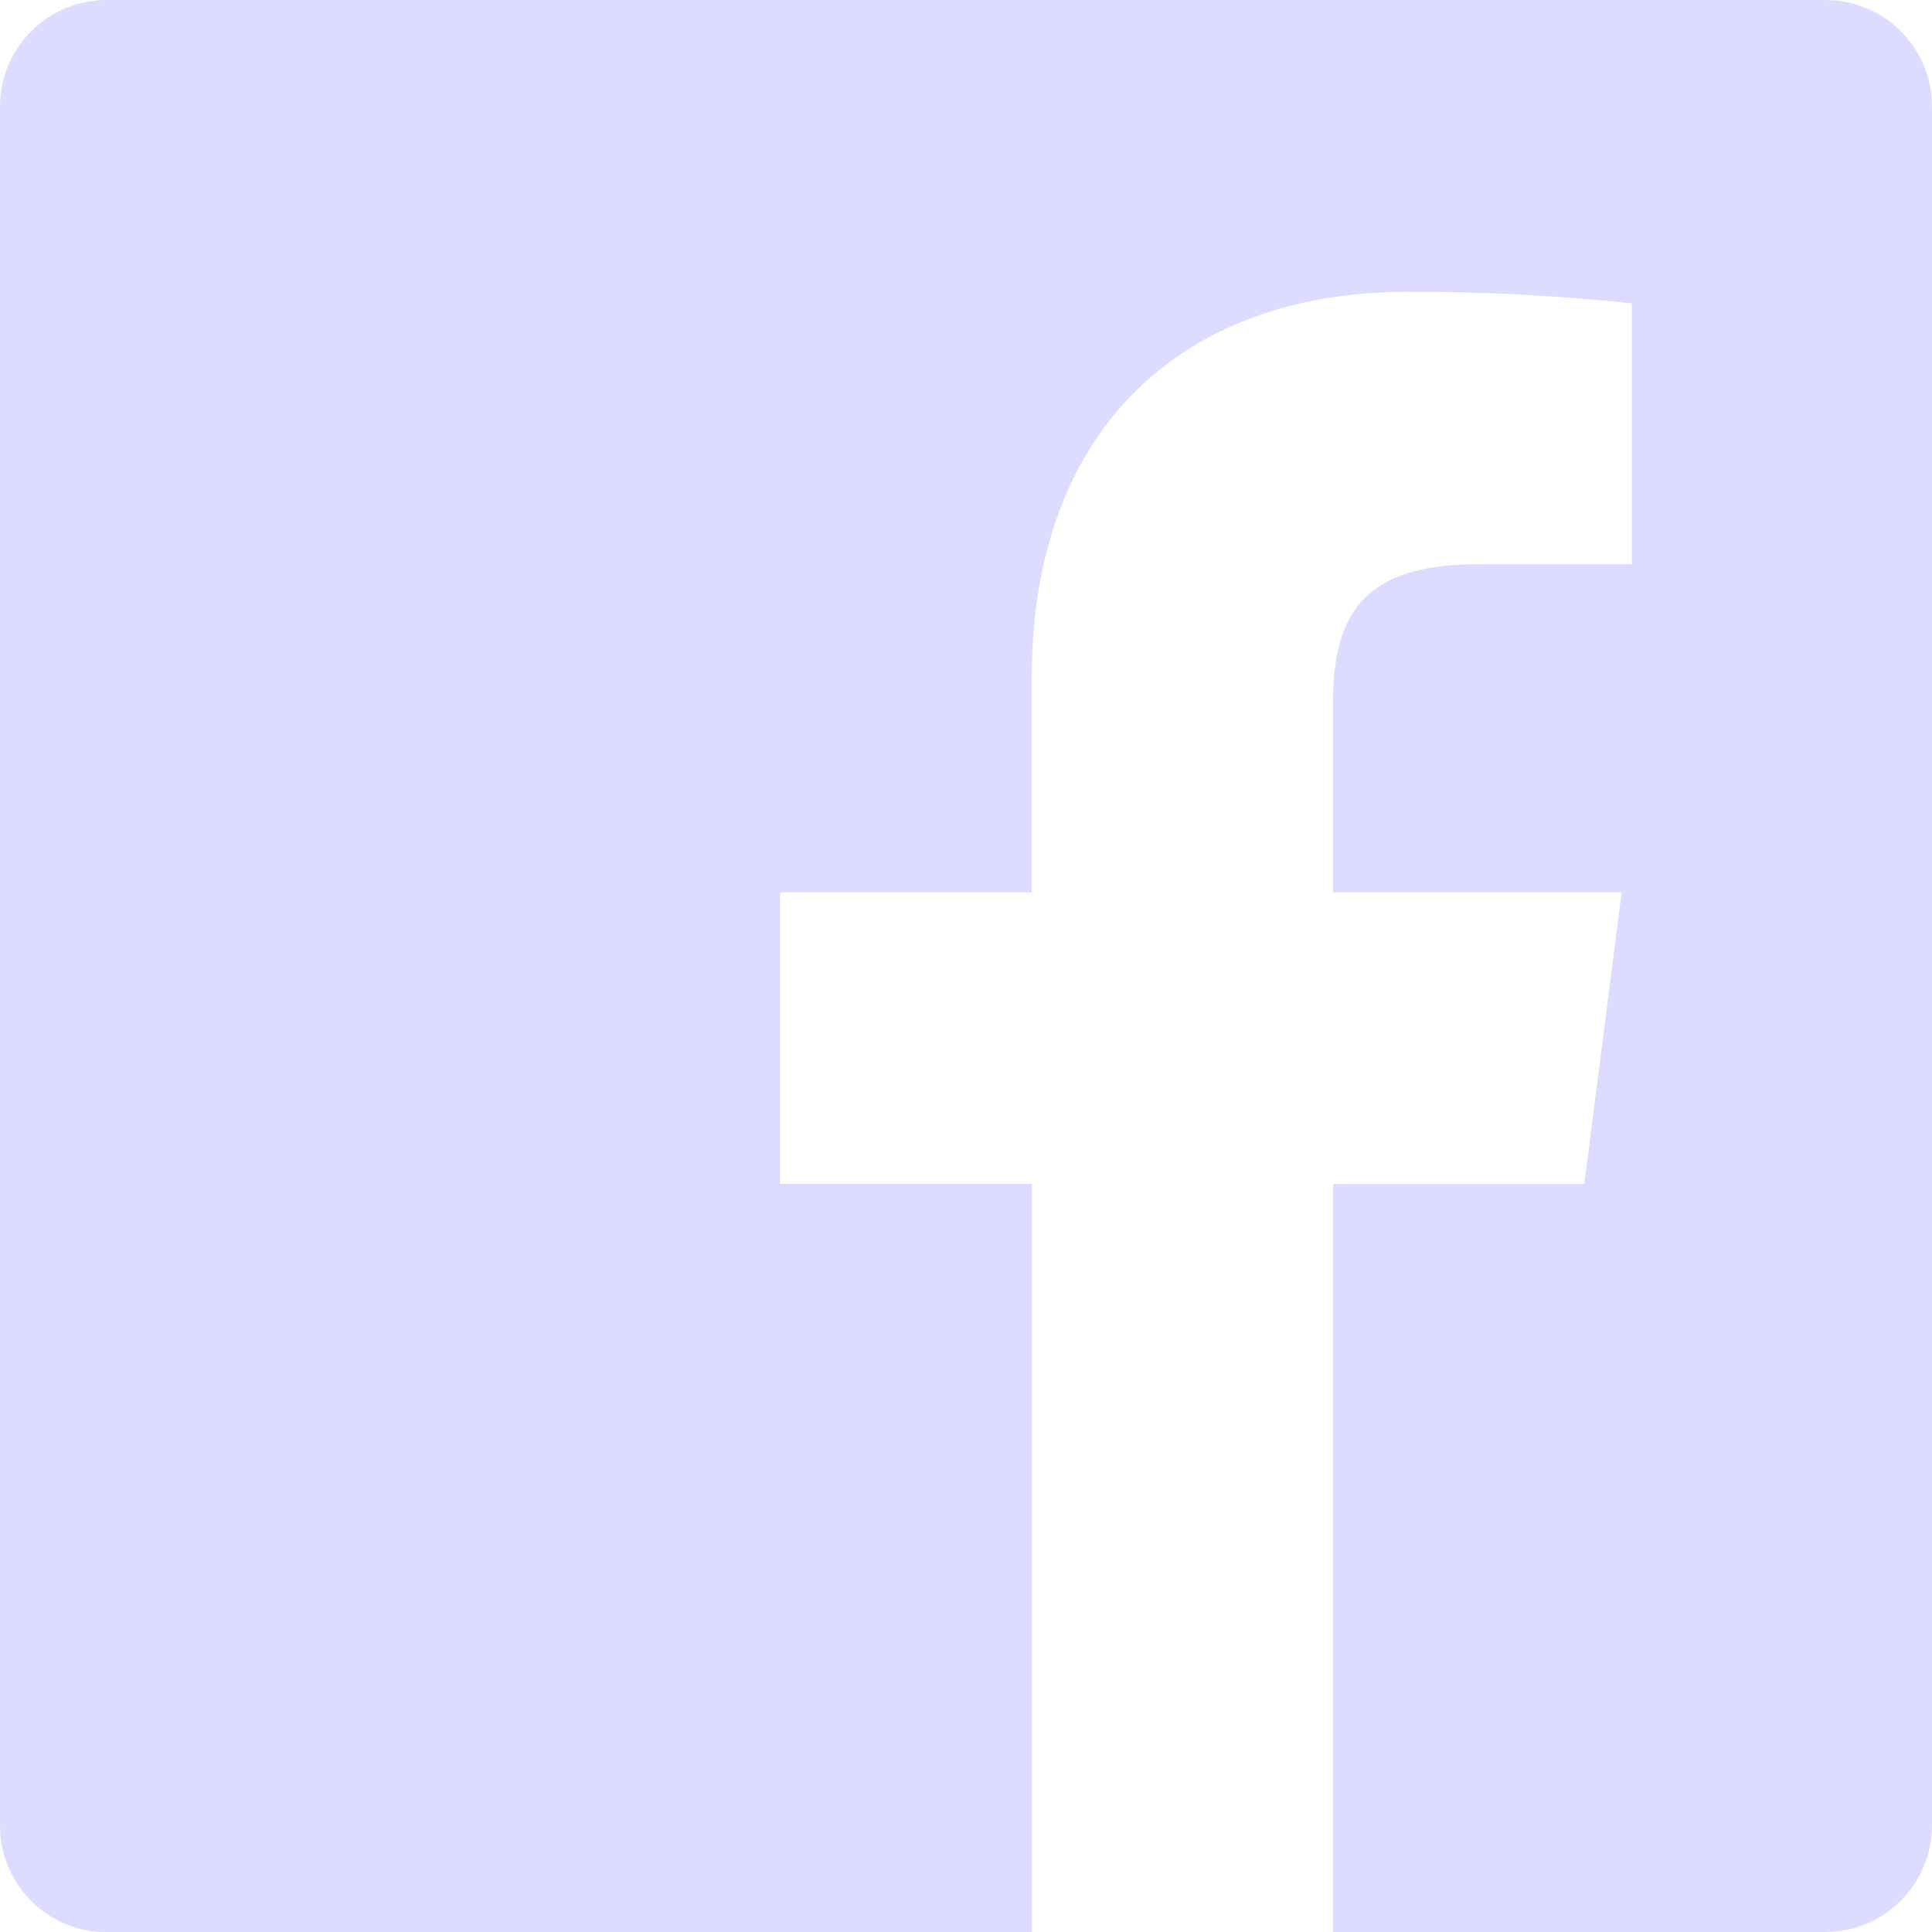
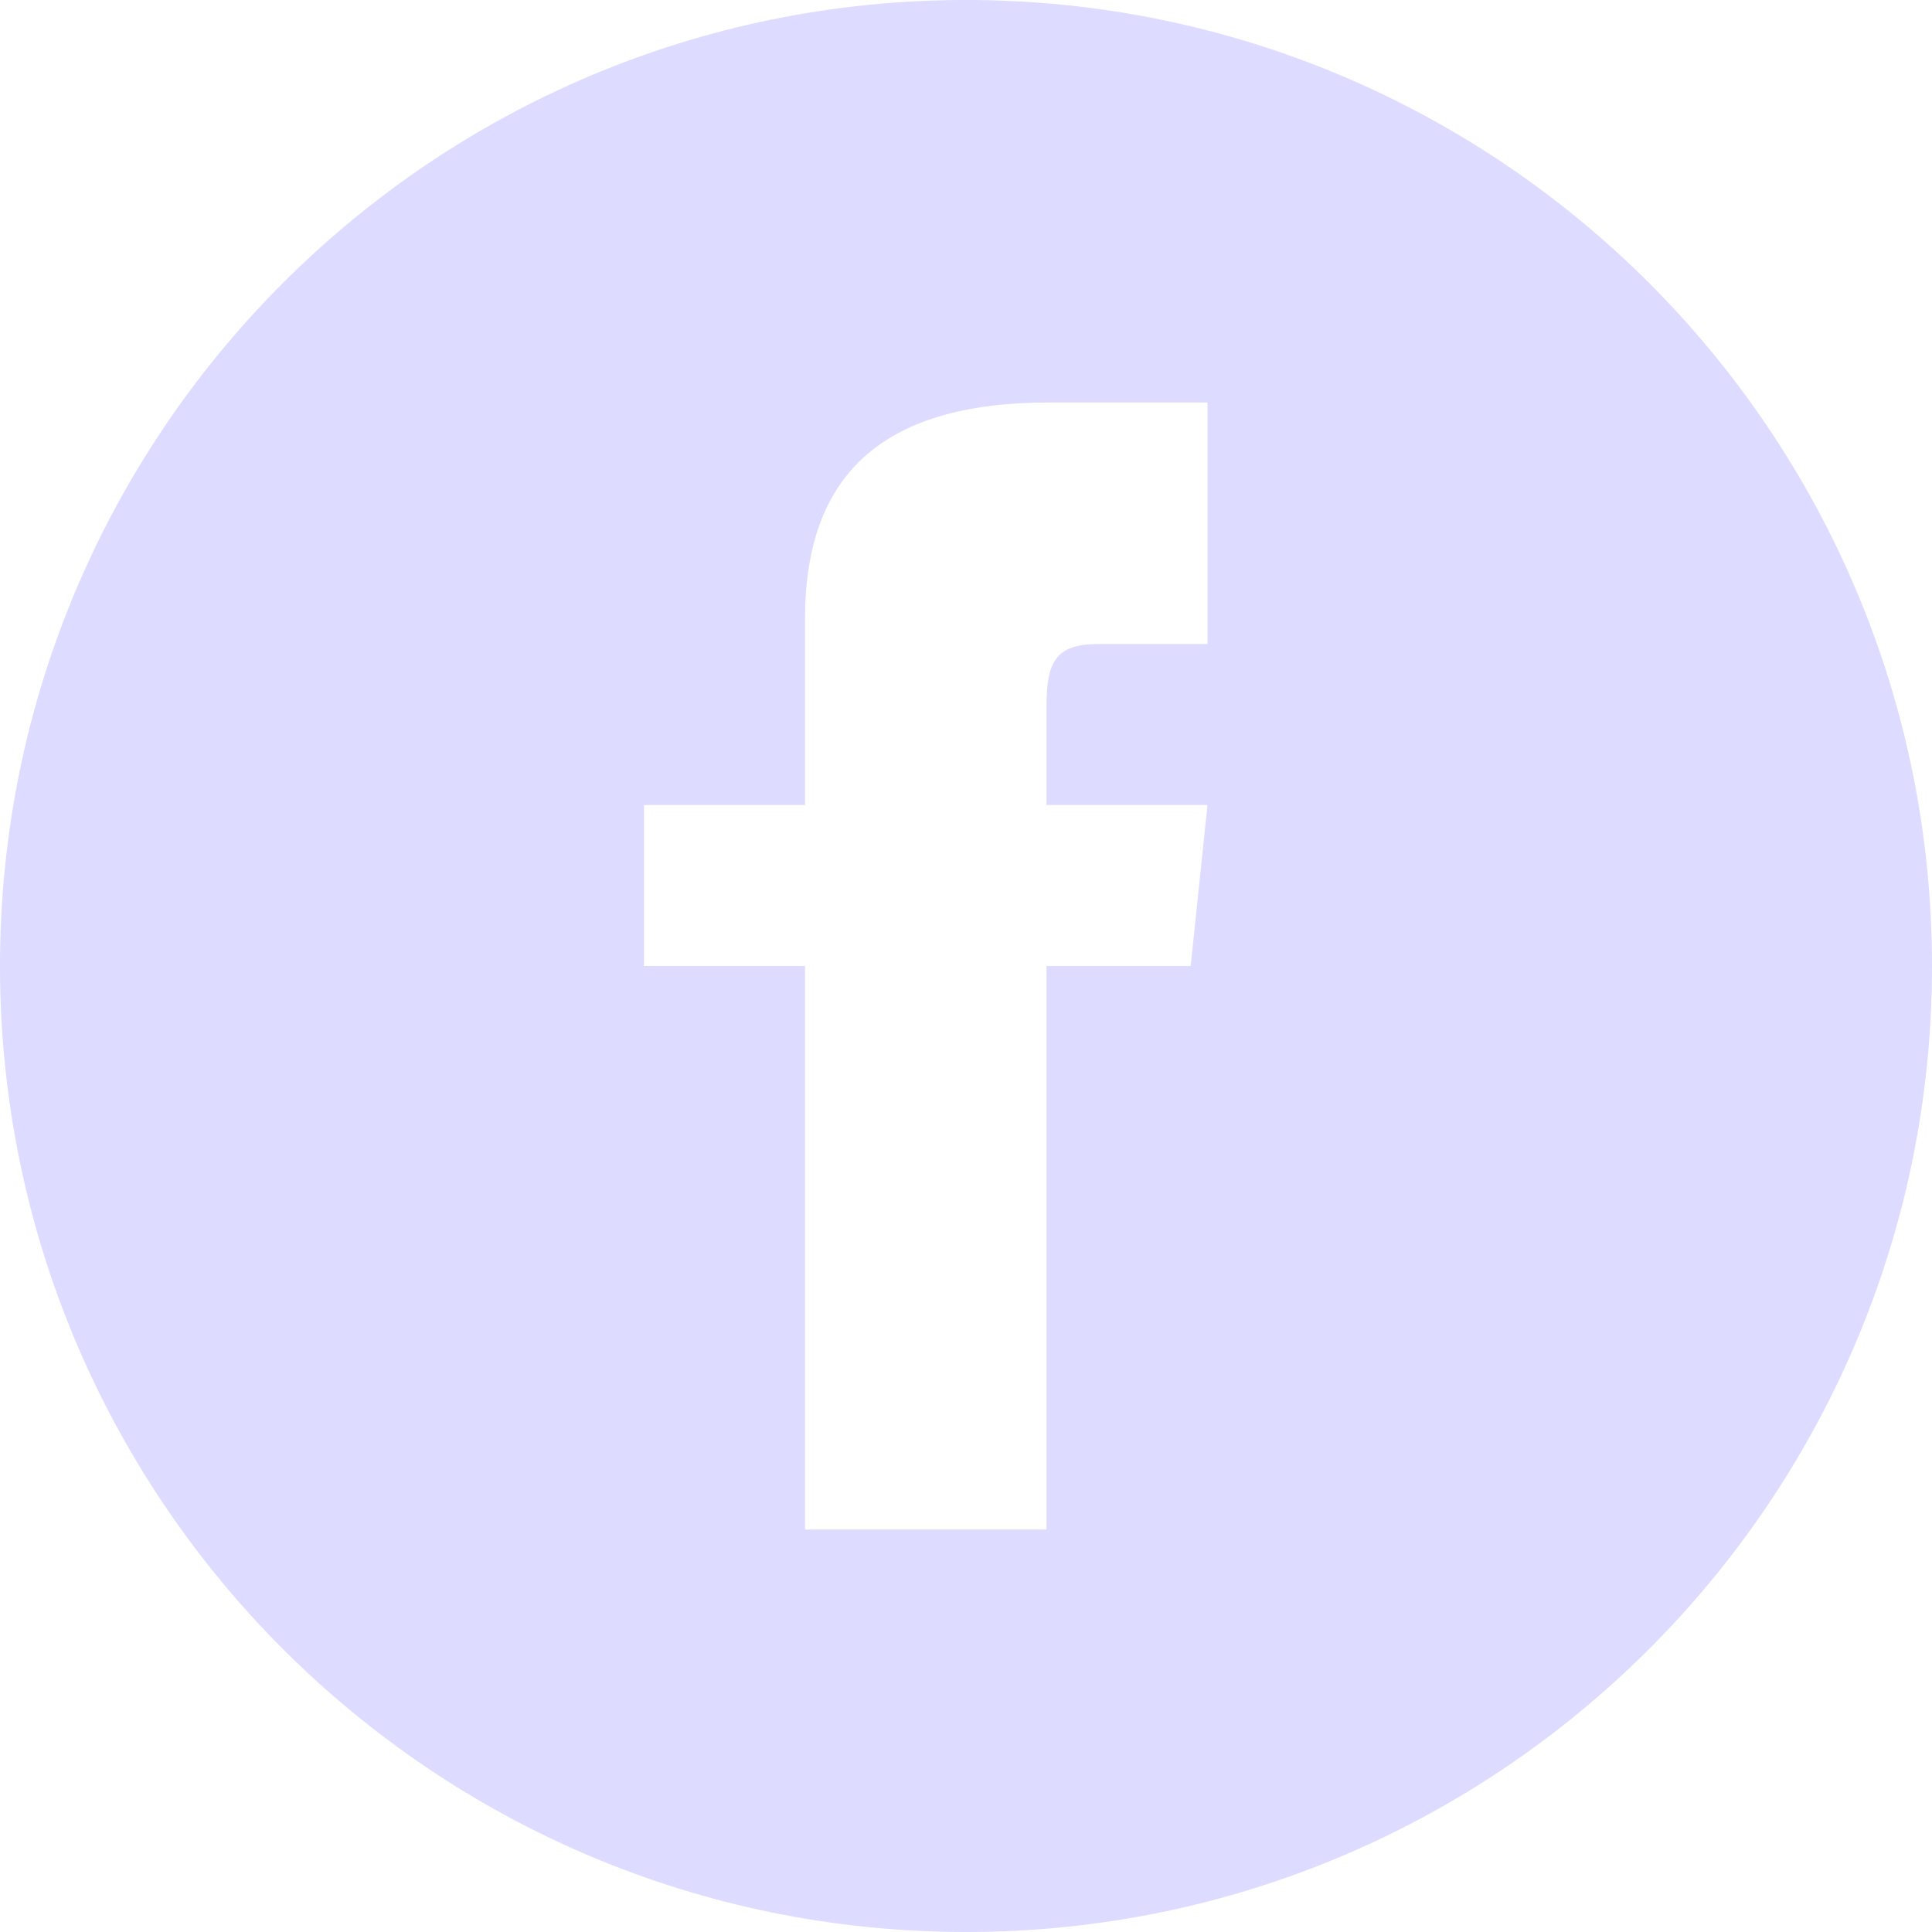
- <svg xmlns="http://www.w3.org/2000/svg" width="38.888" height="38.888" viewBox="0 0 38.888 38.888">
-   <path id="iconmonstr-facebook-6" d="M36.741,0H2.147A2.146,2.146,0,0,0,0,2.147v34.6a2.146,2.146,0,0,0,2.147,2.145H20.773V23.829H15.7V17.96h5.068V13.632c0-5.023,3.067-7.758,7.549-7.758a41.572,41.572,0,0,1,4.529.232v5.25l-3.108,0c-2.437,0-2.909,1.159-2.909,2.857v3.748h5.812L31.89,23.83H26.834V38.888h9.91a2.146,2.146,0,0,0,2.144-2.147V2.147A2.146,2.146,0,0,0,36.741,0Z" fill="#dddbff" />
+ <svg xmlns="http://www.w3.org/2000/svg" width="24" height="24" viewBox="0 0 24 24">
+   <path d="M12 0c-6.627 0-12 5.373-12 12s5.373 12 12 12 12-5.373 12-12-5.373-12-12-12zm3 8h-1.35c-.538 0-.65.221-.65.778v1.222h2l-.209 2h-1.791v7h-3v-7h-2v-2h2v-2.308c0-1.769.931-2.692 3.029-2.692h1.971v3z" fill="#dddbff" />
</svg>
